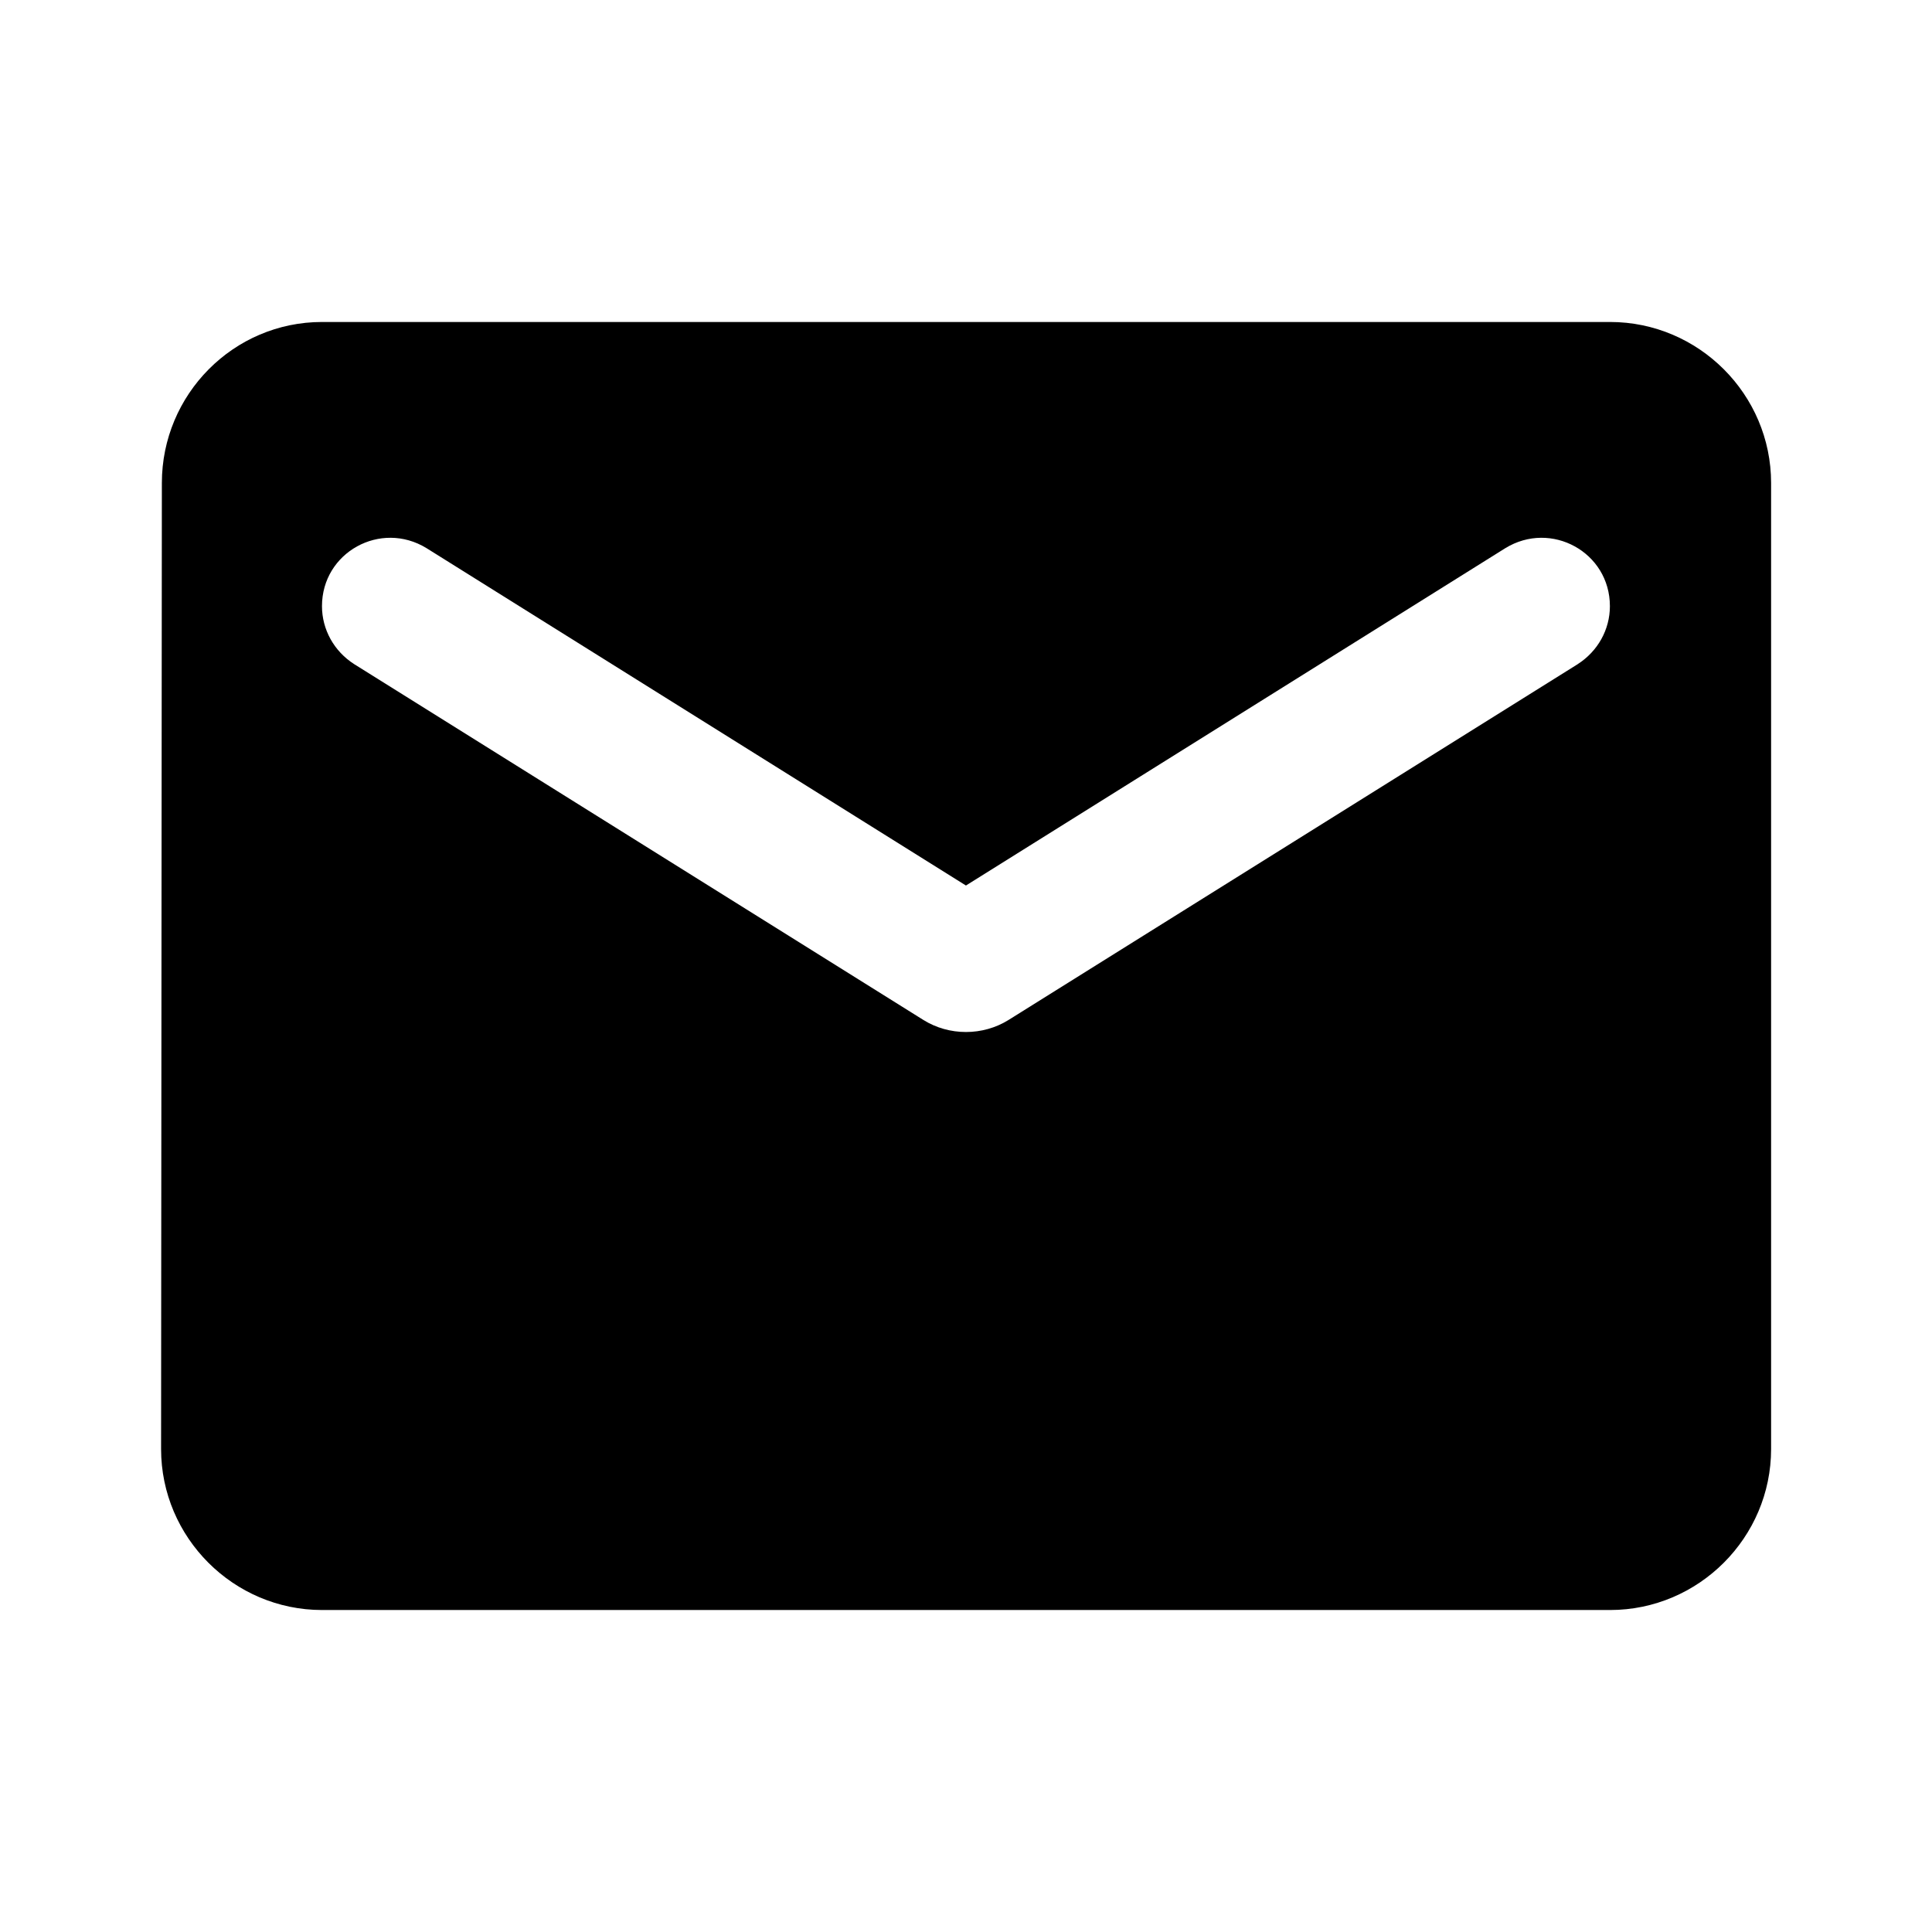
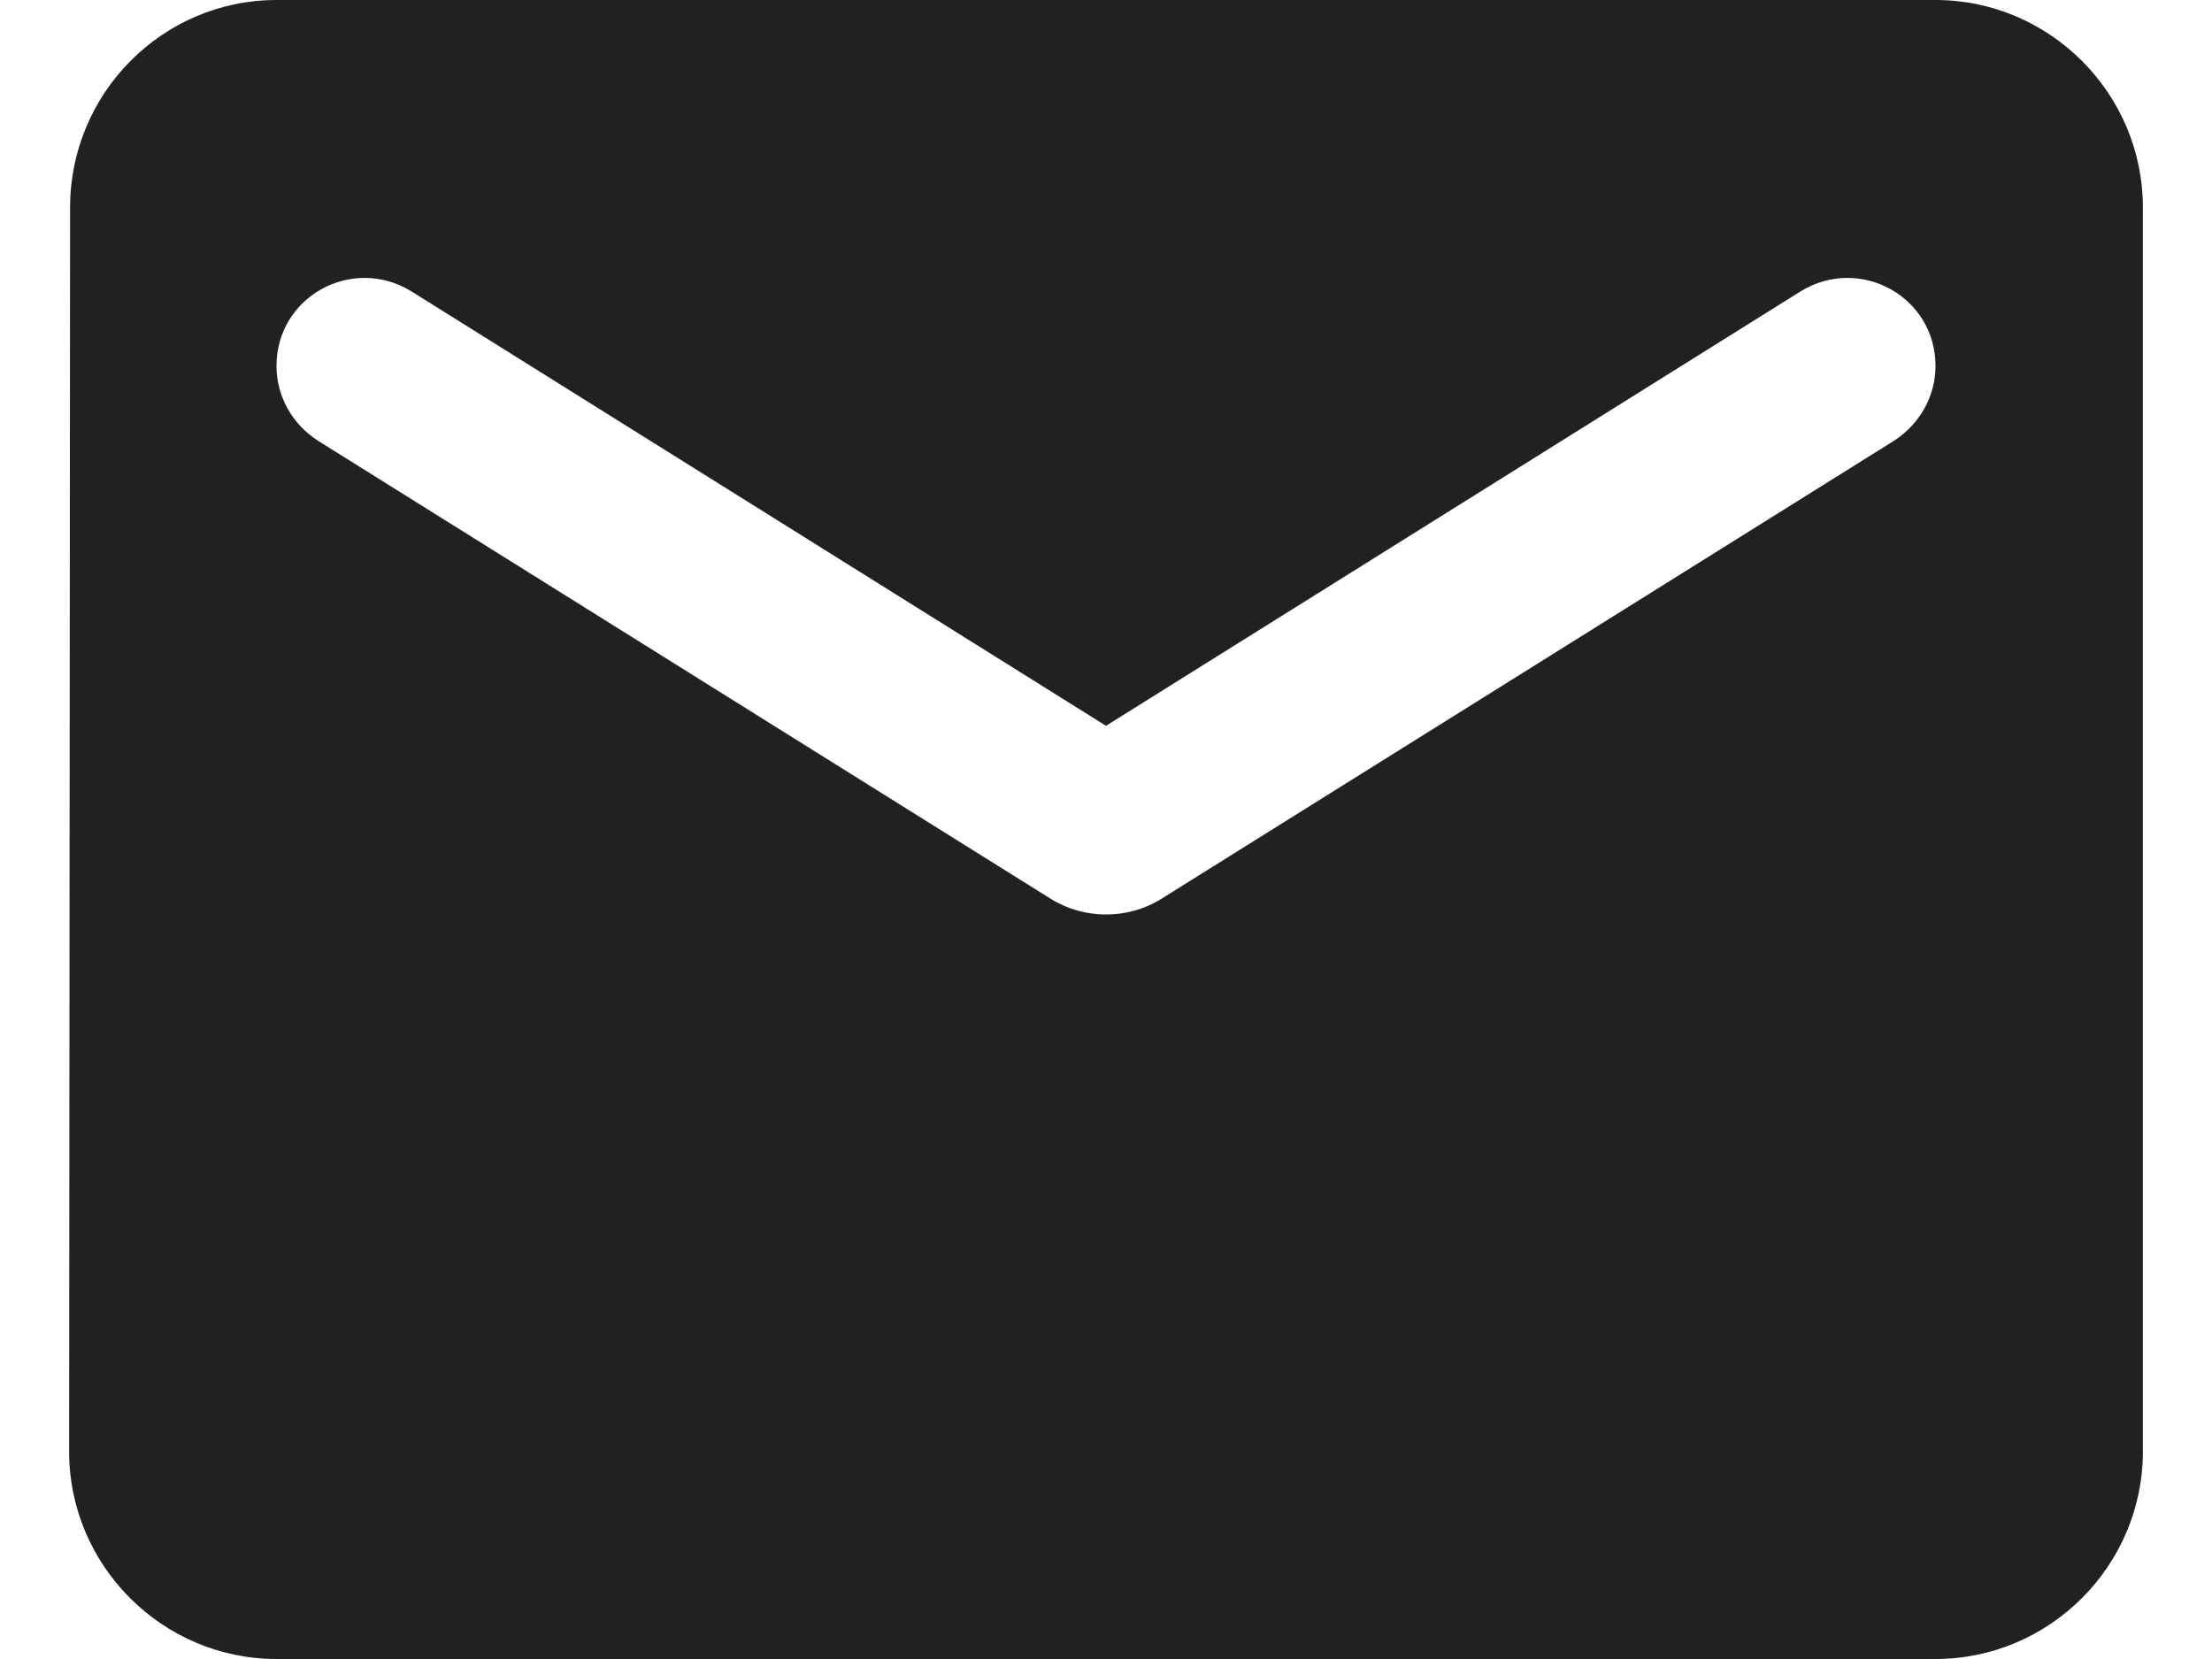
- <svg xmlns="http://www.w3.org/2000/svg" version="1.1" width="32" height="32" viewBox="0 0 32 32">
-   <path d="M26.667 5.333h-21.333c-1.467 0-2.653 1.2-2.653 2.667l-0.013 16c0 1.467 1.2 2.667 2.667 2.667h21.333c1.467 0 2.667-1.2 2.667-2.667v-16c0-1.467-1.2-2.667-2.667-2.667zM26.133 11l-9.427 5.893c-0.427 0.267-0.987 0.267-1.413 0l-9.427-5.893c-0.333-0.213-0.533-0.573-0.533-0.96 0-0.893 0.973-1.427 1.733-0.96l8.933 5.587 8.933-5.587c0.76-0.467 1.733 0.067 1.733 0.96 0 0.387-0.2 0.747-0.533 0.96z" />
+ <svg xmlns="http://www.w3.org/2000/svg" width="16" height="12" viewBox="0 0 16 12" fill="none">
+   <path d="M14 0H2C1.175 0 0.507 0.675 0.507 1.5L0.5 10.5C0.5 11.325 1.175 12 2 12H14C14.825 12 15.5 11.325 15.5 10.5V1.5C15.5 0.675 14.825 0 14 0ZM13.7 3.188L8.398 6.503C8.158 6.652 7.843 6.652 7.603 6.503L2.3 3.188C2.112 3.067 2 2.865 2 2.647C2 2.145 2.547 1.845 2.975 2.107L8 5.25L13.025 2.107C13.453 1.845 14 2.145 14 2.647C14 2.865 13.887 3.067 13.7 3.188Z" fill="#212121" />
</svg>
